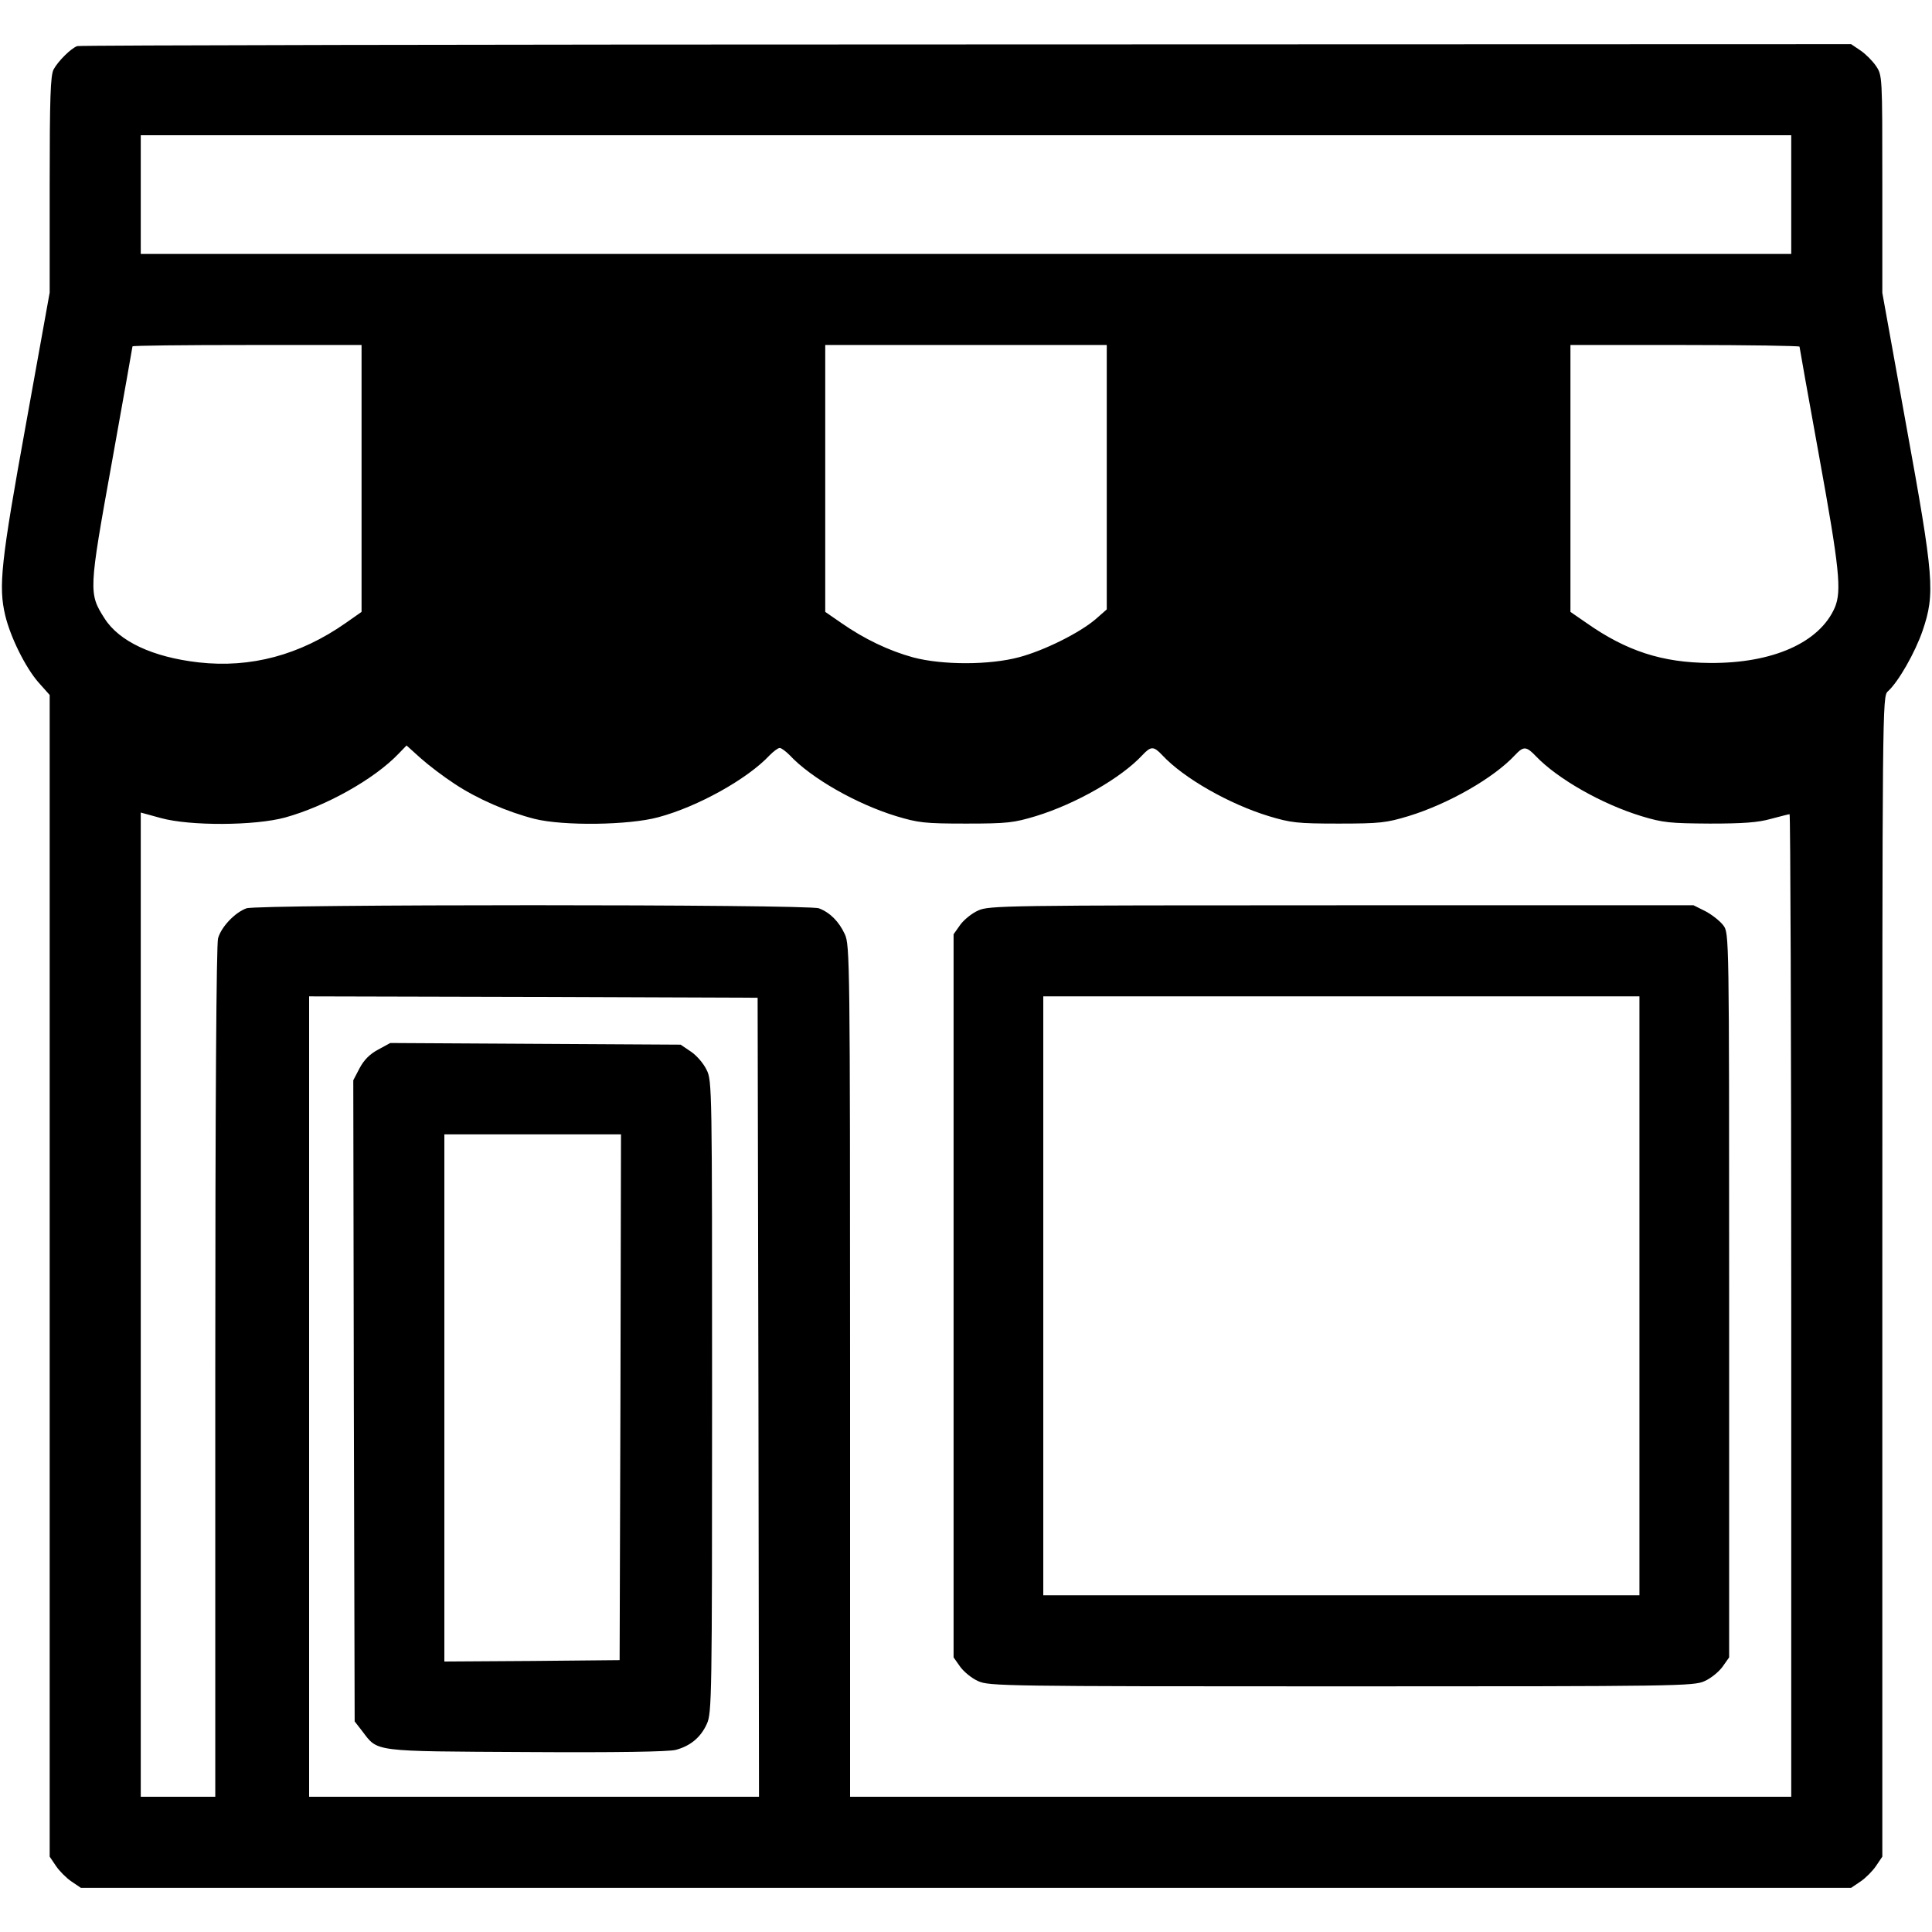
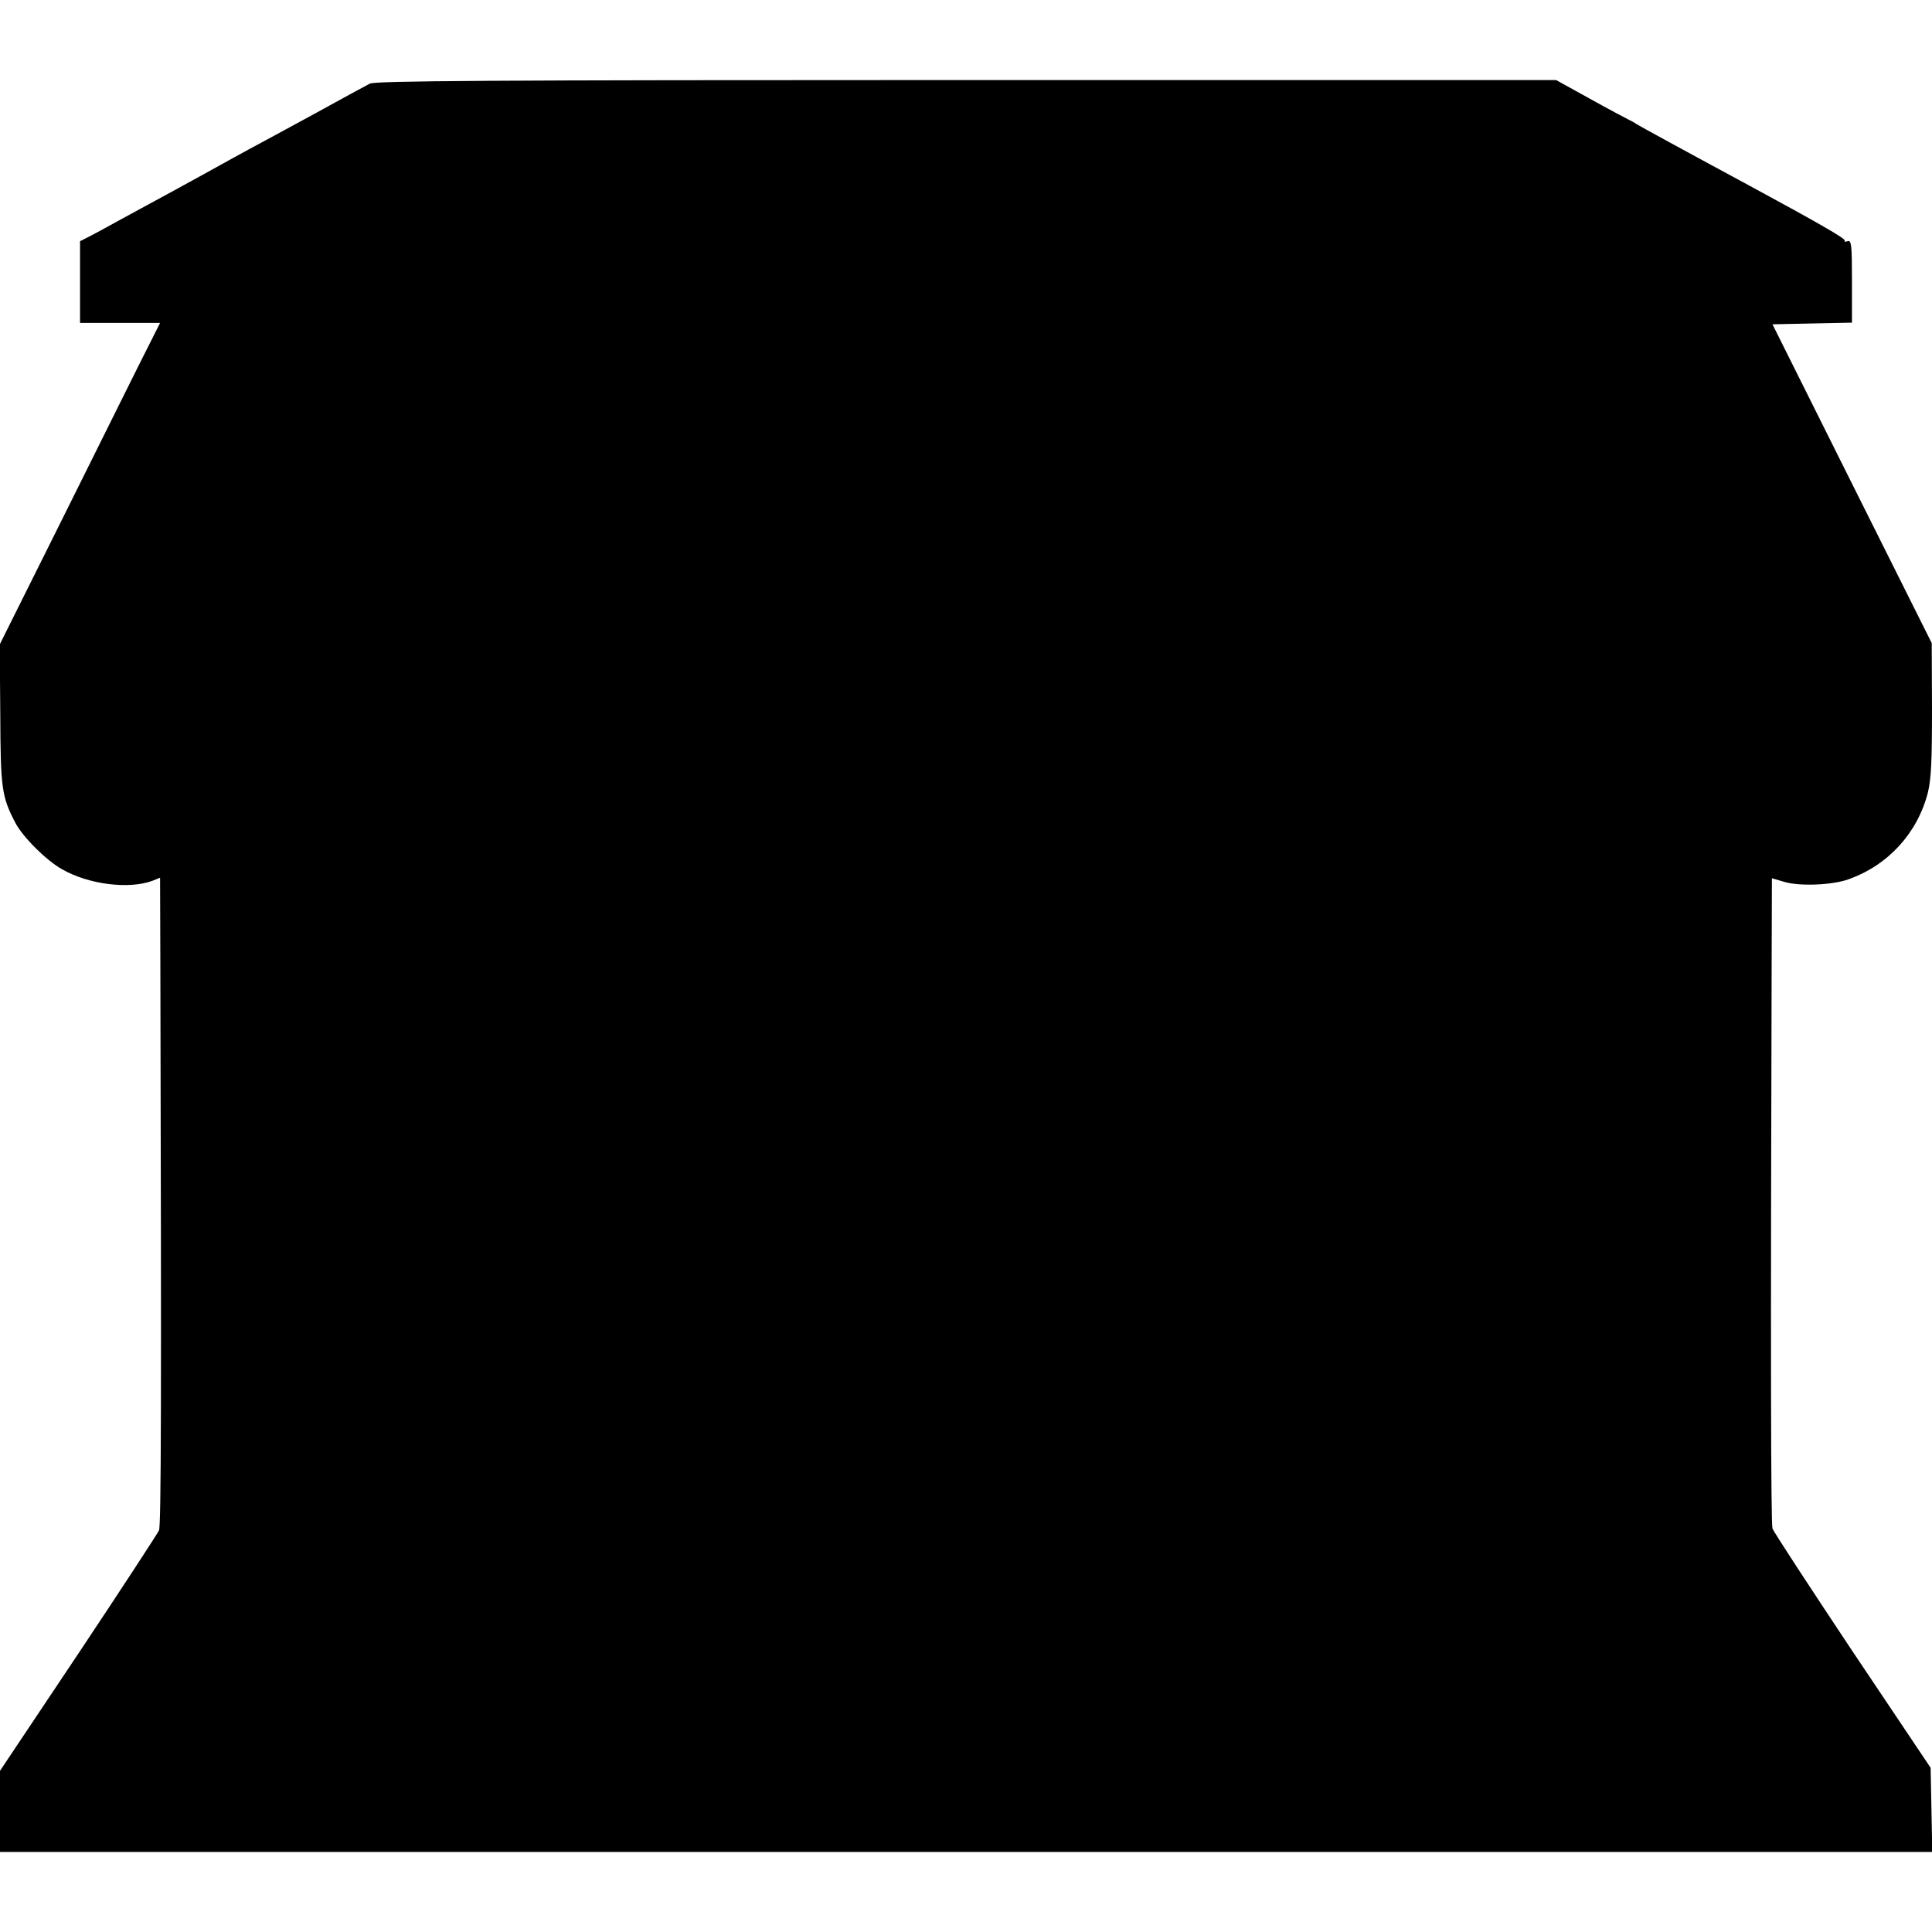
<svg xmlns="http://www.w3.org/2000/svg" version="1.0" width="700pt" height="700pt" viewBox="0 0 700 700" preserveAspectRatio="xMidYMid meet">
  <g transform="translate(0,700) scale(0.1,-0.1)" fill="#000000" stroke="none">
-     <path d="M280 6833 c-23 -8 -70 -55 -86 -85 -11 -22 -14 -101 -14 -417 l0 -391 -86 -477 c-91 -501 -100 -588 -75 -693 19 -79 73 -188 120 -242 l41 -46 0 -2105 0 -2104 23 -34 c12 -18 38 -44 56 -56 l34 -23 3207 0 3207 0 34 23 c18 12 44 38 56 56 l23 34 0 2102 c0 2075 0 2102 20 2120 38 34 99 141 126 220 46 135 41 192 -60 747 l-86 477 0 394 c0 393 0 394 -23 428 -12 18 -38 44 -56 56 l-34 23 -3206 -1 c-1763 0 -3213 -3 -3221 -6z m6210 -538 l0 -215 -2990 0 -2990 0 0 215 0 215 2990 0 2990 0 0 -215z m-5180 -1029 l0 -483 -57 -40 c-167 -117 -345 -164 -533 -143 -167 19 -288 76 -341 159 -58 91 -58 99 26 564 41 229 75 419 75 422 0 3 187 5 415 5 l415 0 0 -484z m2700 5 l0 -479 -41 -36 c-59 -50 -186 -113 -276 -137 -107 -29 -278 -29 -384 -1 -88 24 -178 67 -261 125 l-58 40 0 483 0 484 510 0 510 0 0 -479z m2510 473 c0 -3 32 -182 71 -397 74 -407 82 -488 57 -548 -55 -127 -225 -203 -453 -201 -172 1 -302 43 -447 145 l-58 40 0 483 0 484 415 0 c228 0 415 -3 415 -6z m-4873 -1584 c83 -55 192 -102 290 -127 104 -26 342 -23 448 6 143 38 324 139 404 225 14 14 30 26 36 26 6 0 22 -12 36 -26 77 -83 242 -177 386 -221 80 -24 102 -27 253 -27 151 0 173 3 253 27 144 44 309 138 386 221 31 33 41 33 72 0 77 -83 242 -177 386 -221 80 -24 102 -27 253 -27 151 0 173 3 253 27 144 44 309 138 386 221 31 33 41 33 77 -5 78 -81 237 -172 381 -216 79 -24 104 -26 248 -27 122 0 175 4 221 17 34 9 65 17 68 17 3 0 6 -801 6 -1780 l0 -1780 -1705 0 -1705 0 0 1543 c0 1478 -1 1544 -19 1582 -21 46 -54 79 -94 94 -39 15 -2034 15 -2074 0 -42 -15 -92 -68 -103 -109 -6 -22 -10 -594 -10 -1572 l0 -1538 -135 0 -135 0 0 1783 0 1783 73 -20 c105 -29 340 -28 450 2 148 41 323 139 411 231 l29 30 51 -46 c28 -25 83 -67 123 -93z m1101 -2222 l2 -1448 -815 0 -815 0 0 1450 0 1450 813 -2 812 -3 3 -1447z" />
-     <path d="M3544 3701 c-23 -10 -52 -34 -65 -52 l-24 -34 0 -1310 0 -1310 24 -34 c13 -18 42 -42 65 -52 39 -18 94 -19 1316 -19 1222 0 1277 1 1316 19 23 10 52 34 65 52 l24 34 0 1312 c0 1308 0 1312 -21 1340 -11 15 -40 38 -64 51 l-44 22 -1276 0 c-1222 0 -1277 -1 -1316 -19z m2396 -1396 l0 -1085 -1080 0 -1080 0 0 1085 0 1085 1080 0 1080 0 0 -1085z" />
-     <path d="M1370 3197 c-30 -16 -51 -37 -67 -67 l-23 -44 2 -1161 3 -1162 28 -36 c57 -75 34 -72 595 -75 325 -2 516 1 541 8 52 14 90 45 112 94 18 39 19 93 19 1185 0 1122 0 1146 -20 1185 -11 23 -36 52 -57 66 l-37 25 -526 3 -526 3 -44 -24z m878 -1259 l-3 -953 -317 -3 -318 -2 0 955 0 955 320 0 320 0 -2 -952z" />
+     <path d="M1340 6697 c-14 -7 -104 -56 -200 -109 -96 -52 -204 -111 -240 -130 -36 -20 -81 -44 -100 -55 -19 -11 -100 -55 -180 -99 -80 -43 -167 -91 -195 -106 -27 -15 -69 -38 -92 -50 l-43 -22 0 -148 0 -148 145 0 145 0 -79 -157 c-43 -87 -174 -349 -290 -583 l-212 -425 2 -254 c1 -266 5 -297 54 -391 26 -51 112 -137 169 -169 97 -56 244 -74 329 -42 l27 11 1 -313 c4 -1583 3 -2034 -5 -2052 -5 -11 -136 -212 -292 -446 l-284 -425 0 -147 0 -147 3501 0 3500 0 -3 153 -3 152 -283 422 c-155 233 -286 433 -290 445 -6 20 -7 667 -3 2045 l1 311 44 -13 c55 -17 175 -12 233 9 144 51 250 167 288 314 12 50 15 112 15 302 l-1 240 -289 578 -288 577 144 3 144 3 0 150 c0 133 -2 150 -16 145 -8 -3 -13 -2 -10 2 4 7 -92 62 -343 198 -241 130 -398 216 -411 224 -8 6 -22 13 -30 17 -8 4 -71 37 -139 75 l-123 68 -2137 0 c-1738 0 -2141 -3 -2161 -13z" />
  </g>
</svg>
